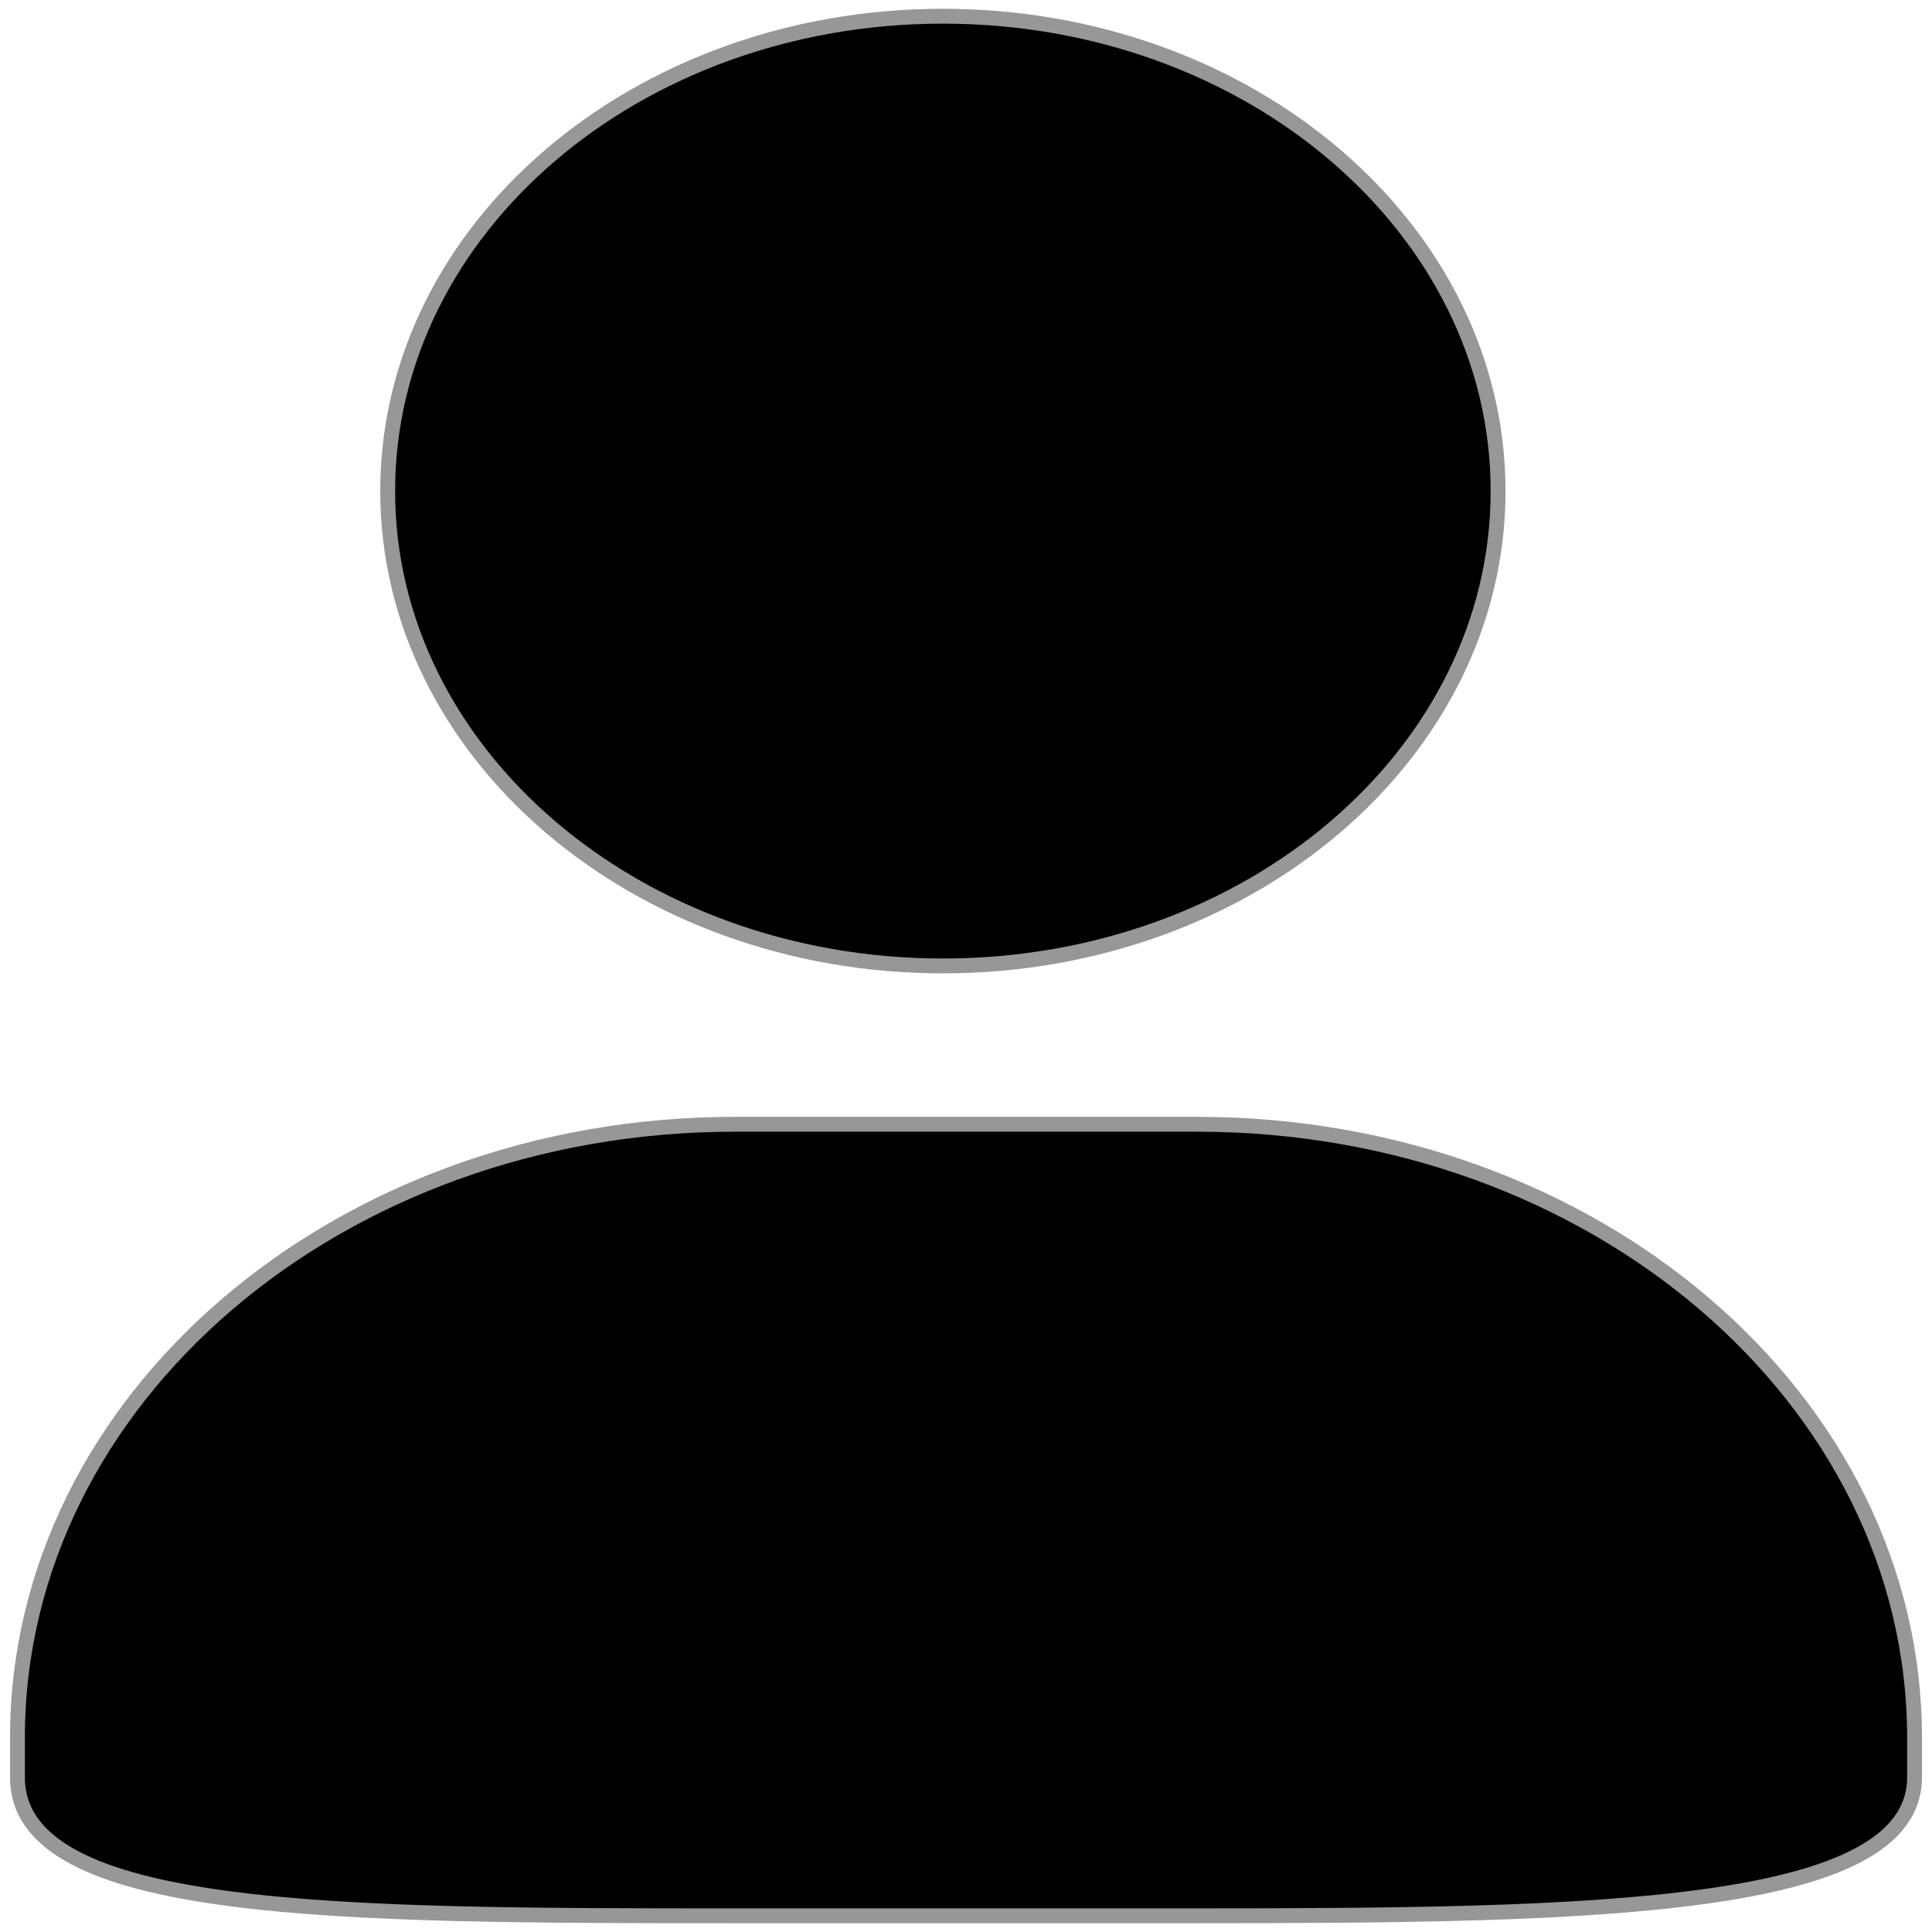
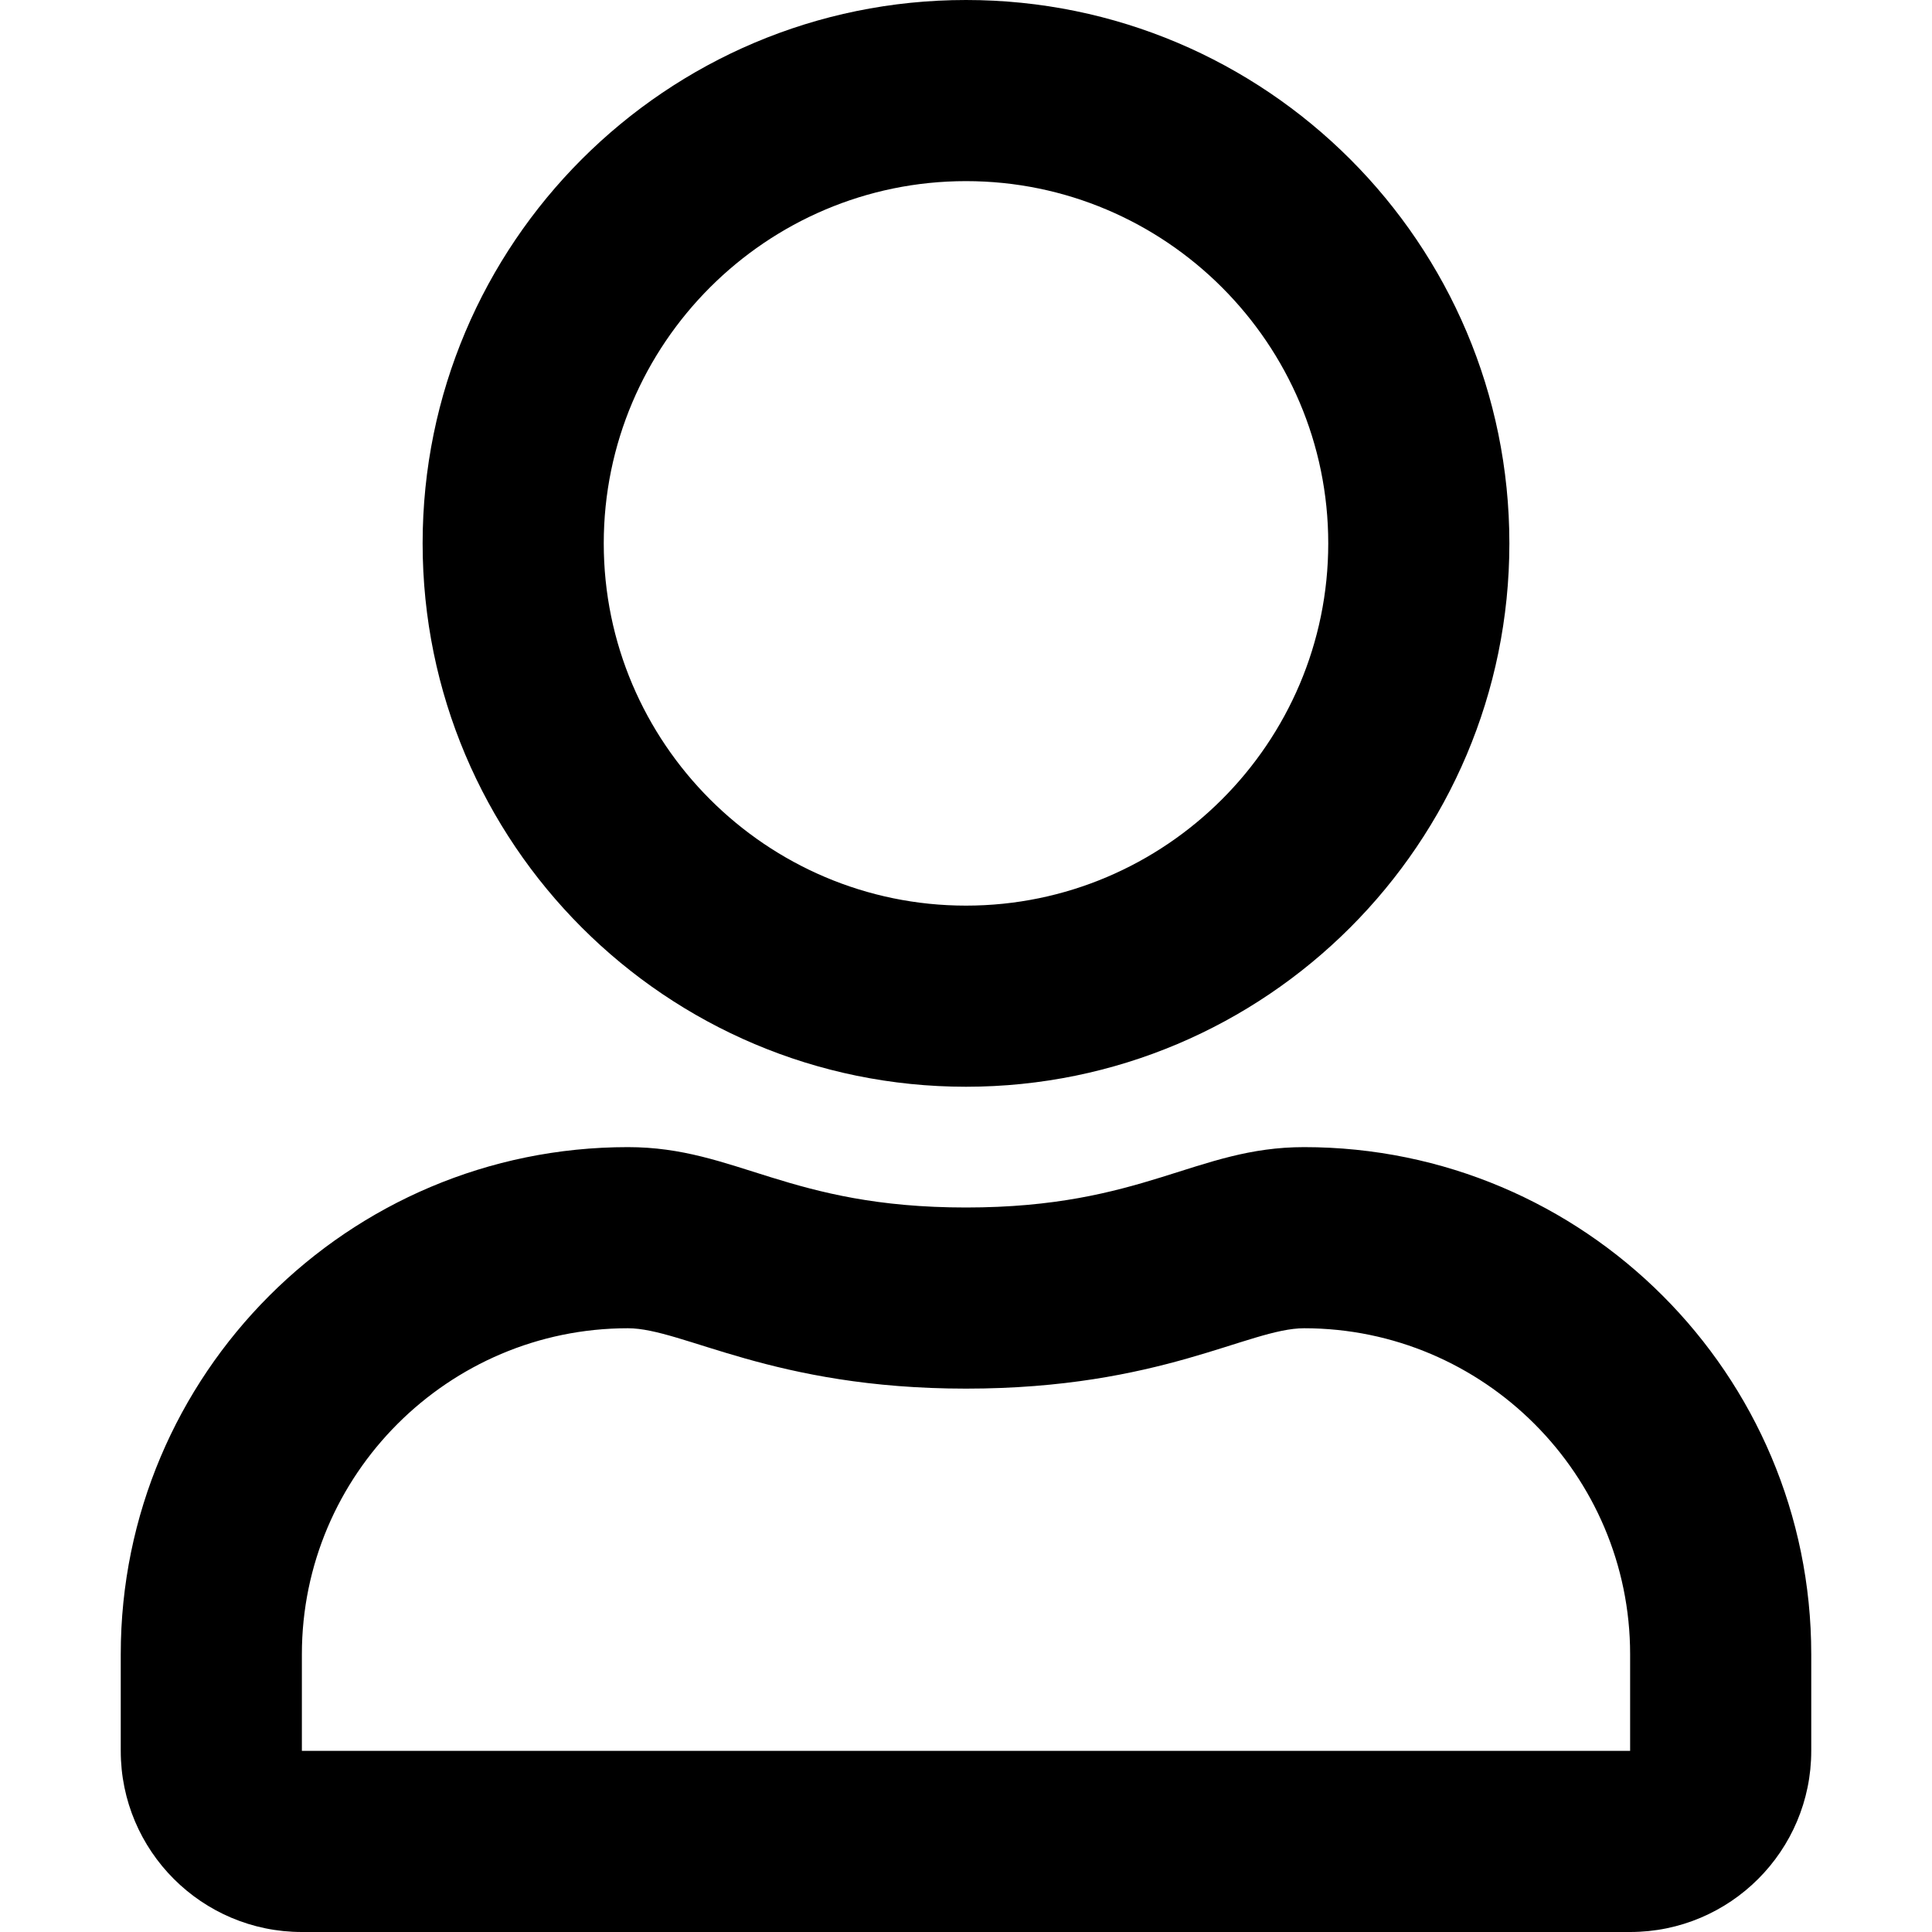
- <svg xmlns="http://www.w3.org/2000/svg" width="130" height="130">
-   <path d="M63.444 64.996c20.633 0 37.359-14.308 37.359-31.953 0-17.649-16.726-31.952-37.359-31.952-20.631 0-37.36 14.303-37.358 31.952 0 17.645 16.727 31.953 37.359 31.953zM80.57 75.65H49.434c-26.652 0-48.26 18.477-48.26 41.27v2.664c0 9.316 21.608 9.325 48.26 9.325H80.57c26.649 0 48.256-.344 48.256-9.325v-2.663c0-22.794-21.605-41.271-48.256-41.271z" stroke="#979797" />
+ <svg xmlns="http://www.w3.org/2000/svg" t="1666355231484" class="icon" viewBox="0 0 1024 1024" version="1.1" p-id="2632" width="200" height="200">
+   <path d="M691.2 608c-57.4 0-85 32-179.2 32-94.2 0-121.6-32-179.2-32C184.4 608 64 728.4 64 876.8V928c0 53 43 96 96 96h704c53 0 96-43 96-96v-51.2c0-148.4-120.4-268.8-268.8-268.8zM864 928H160v-51.2c0-95.2 77.6-172.8 172.8-172.8 29.2 0 76.6 32 179.2 32 103.4 0 149.8-32 179.2-32 95.2 0 172.8 77.6 172.8 172.8V928zM512 576c159 0 288-129 288-288S671 0 512 0 224 129 224 288s129 288 288 288z m0-480c105.8 0 192 86.2 192 192s-86.2 192-192 192-192-86.2-192-192 86.2-192 192-192z" p-id="2633" />
</svg>
